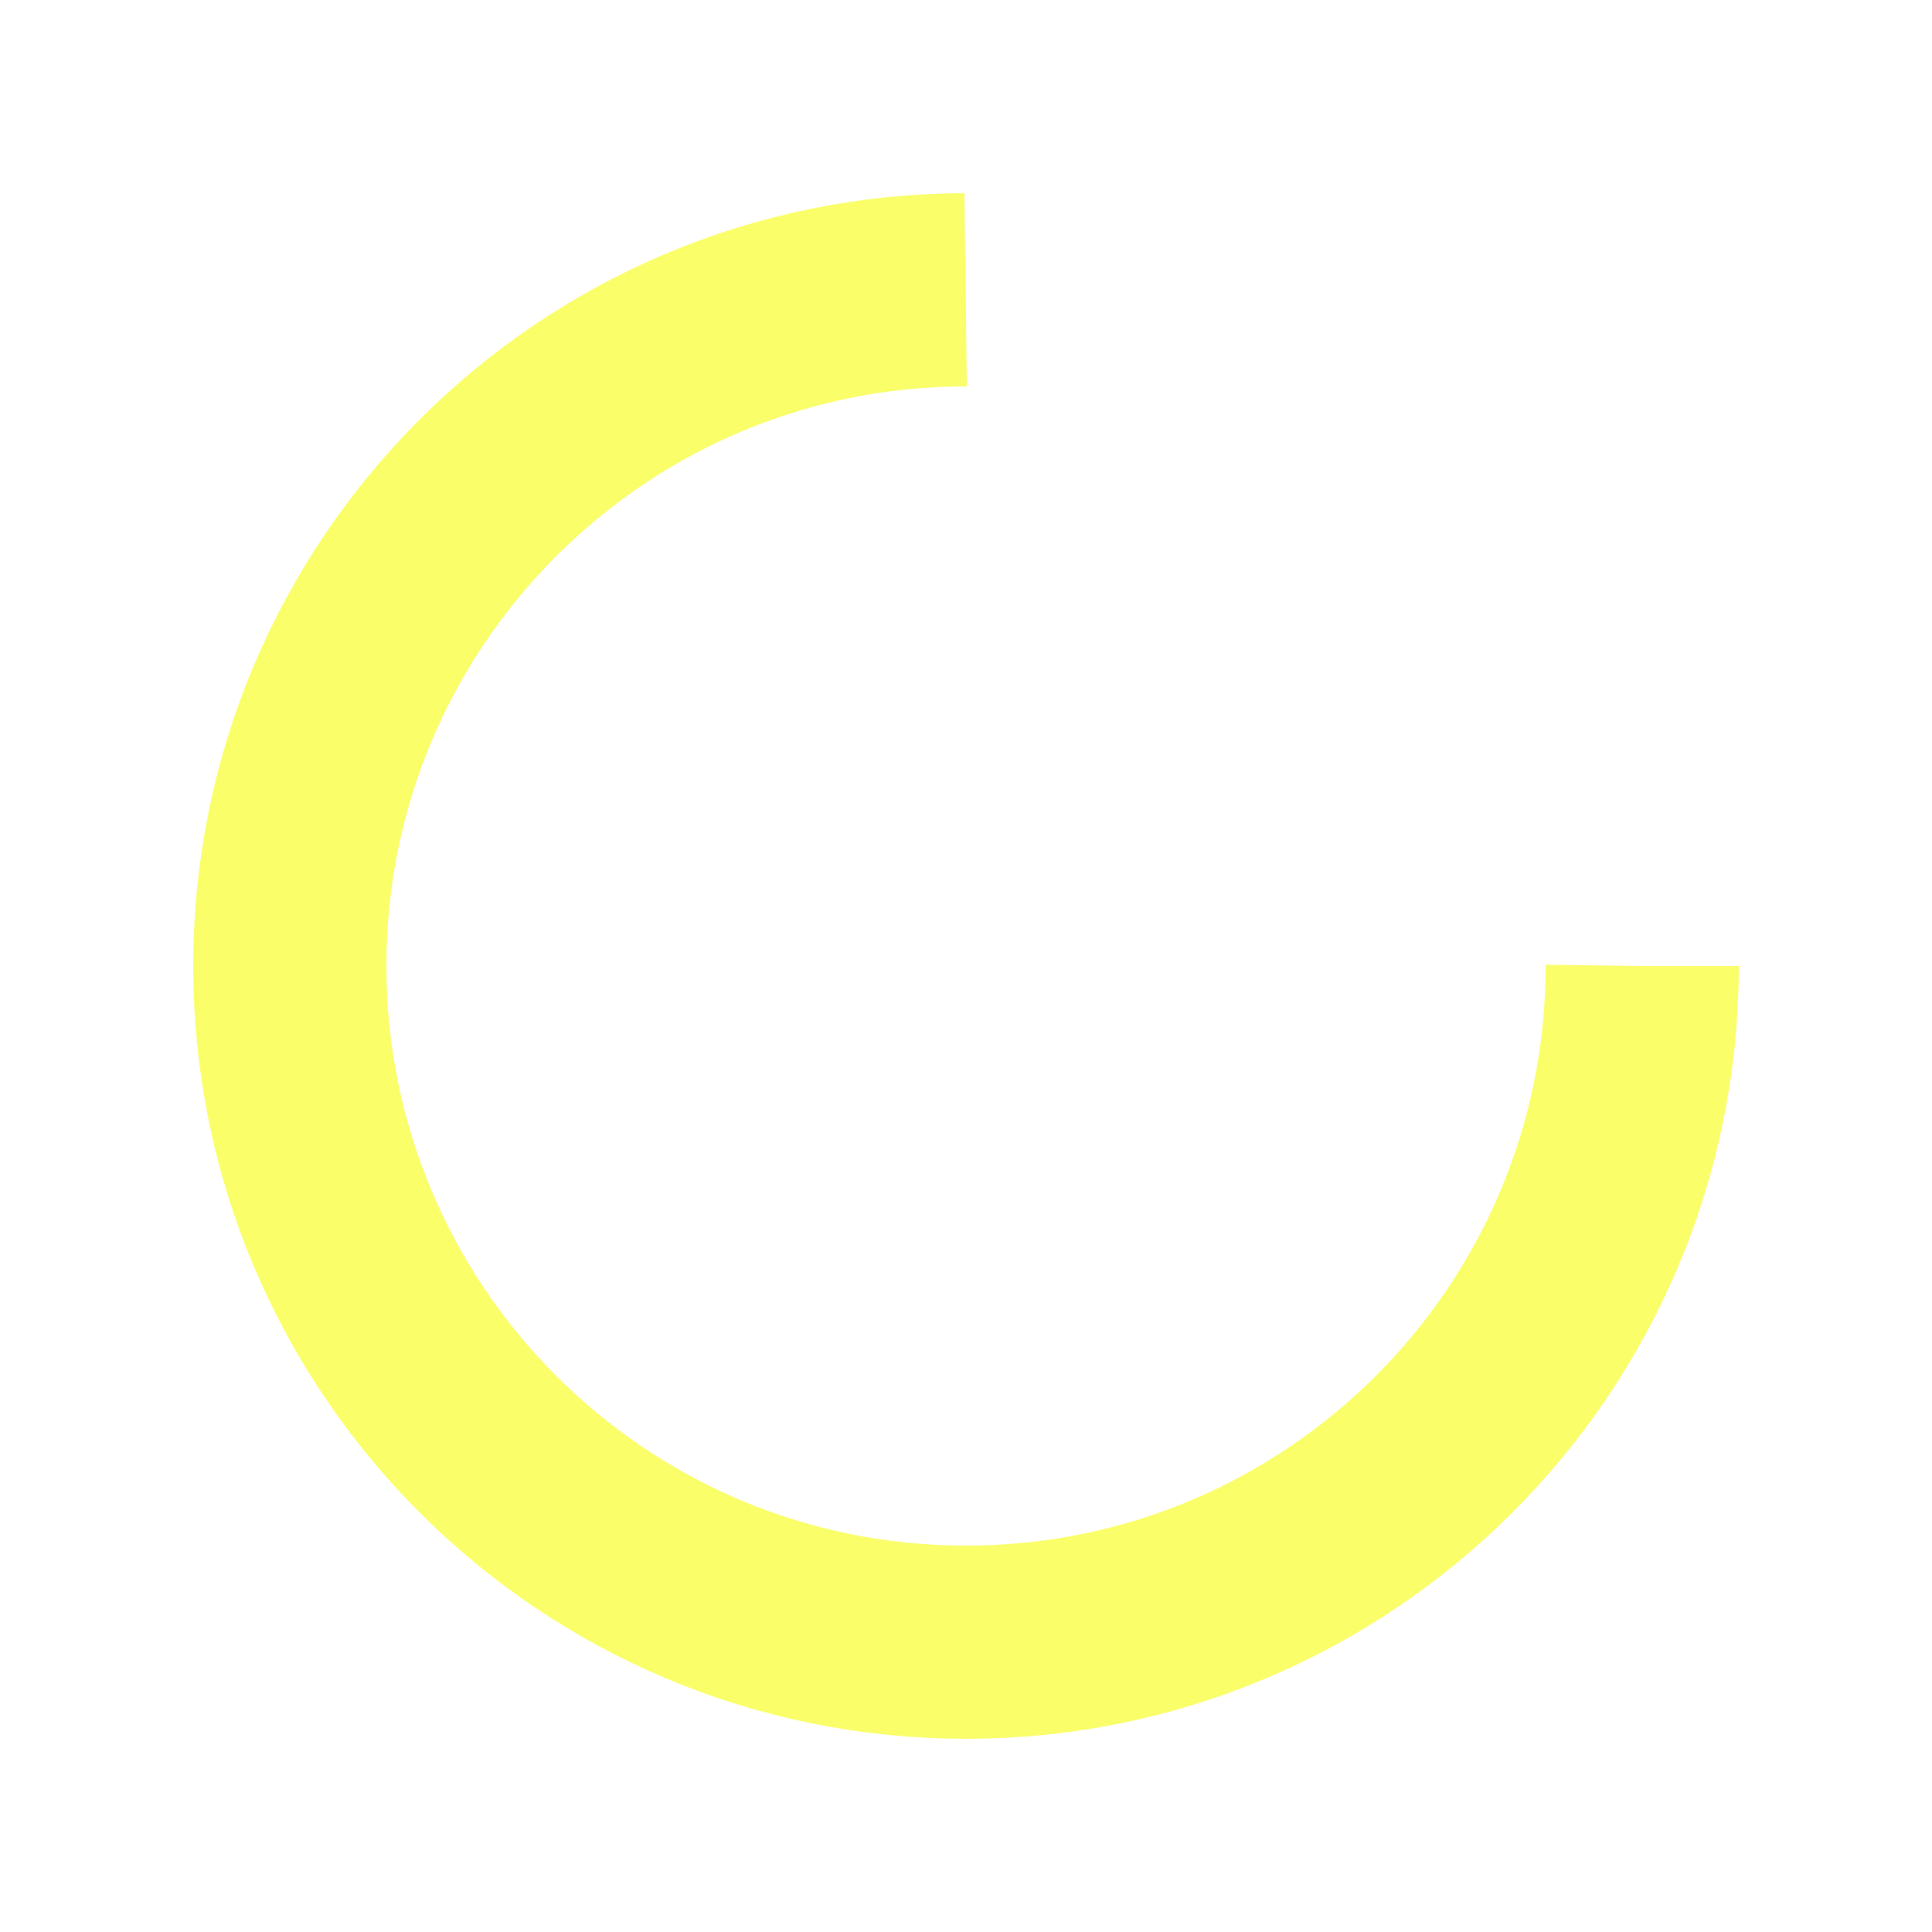
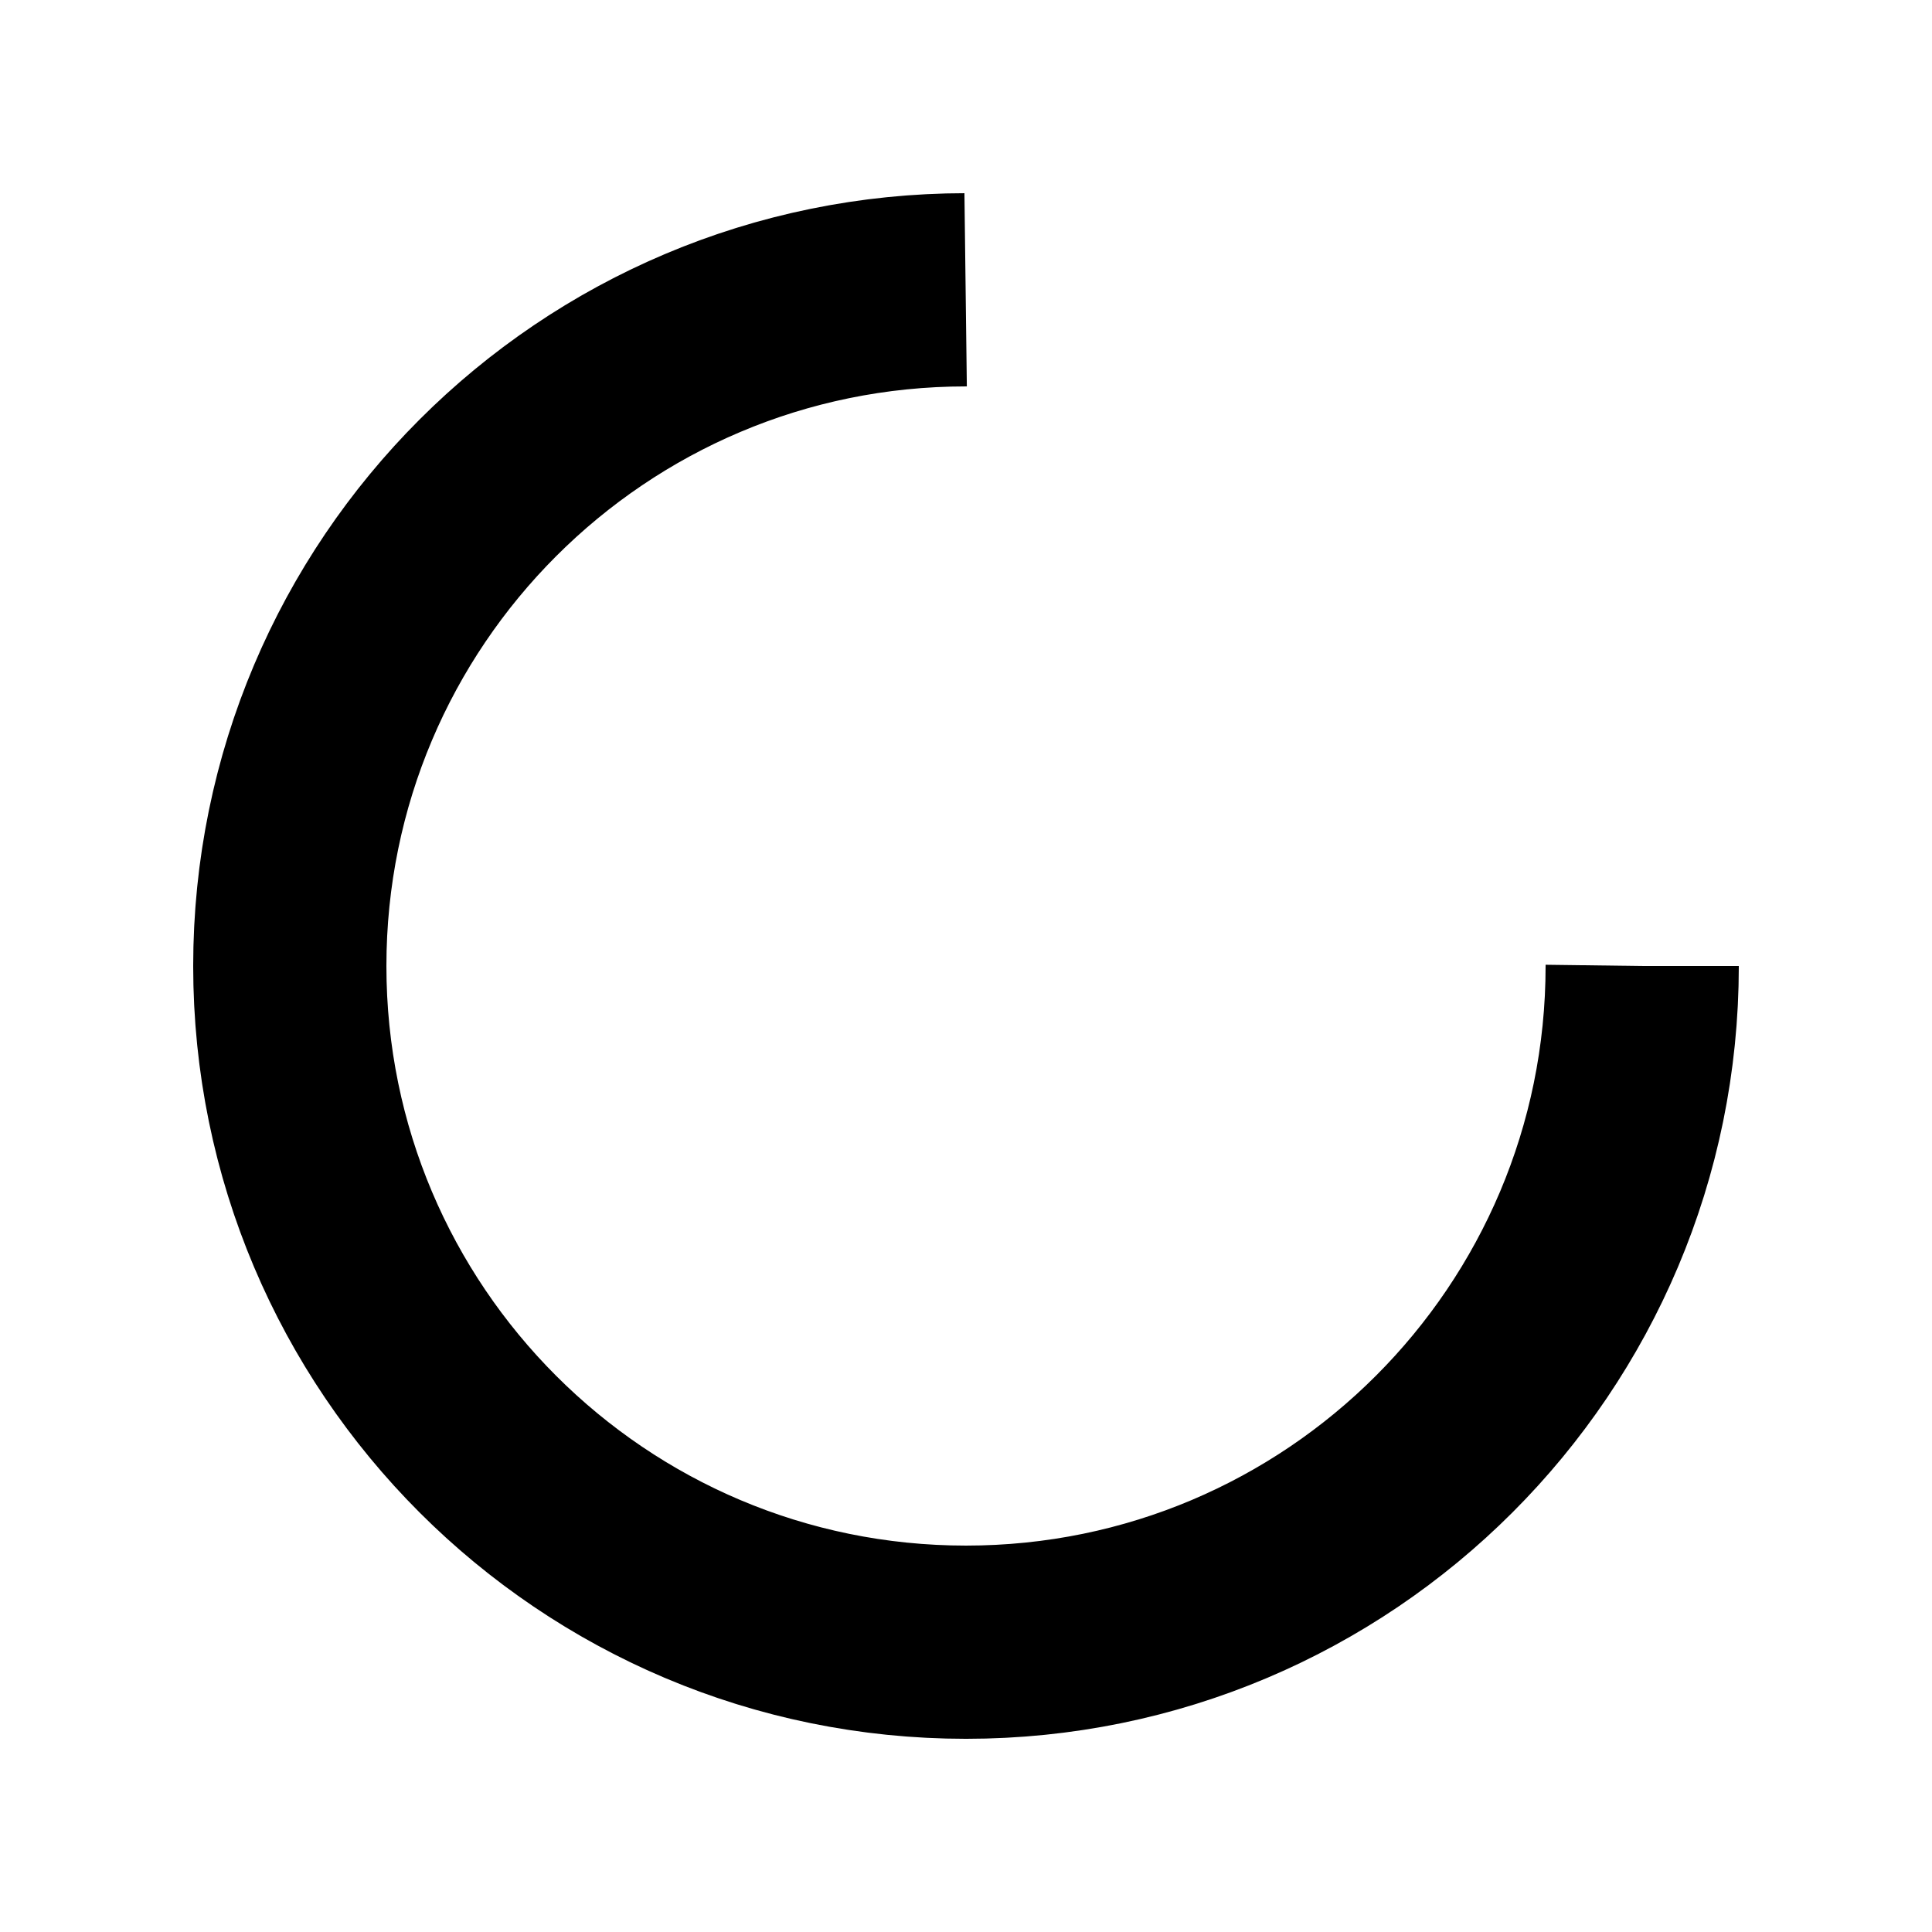
<svg xmlns="http://www.w3.org/2000/svg" width="200px" height="200px" viewBox="0 0 100 100" preserveAspectRatio="xMidYMid">
-   <circle cx="50" cy="50" fill="none" stroke="#FAFF69" stroke-width="10" r="35" stroke-dasharray="164.934 56.978">
+   <circle cx="50" cy="50" fill="none" stroke="currentColor" stroke-width="10" r="35" stroke-dasharray="164.934 56.978">
    <animateTransform attributeName="transform" type="rotate" repeatCount="indefinite" dur="1s" values="0 50 50;360 50 50" keyTimes="0;1" />
  </circle>
</svg>
